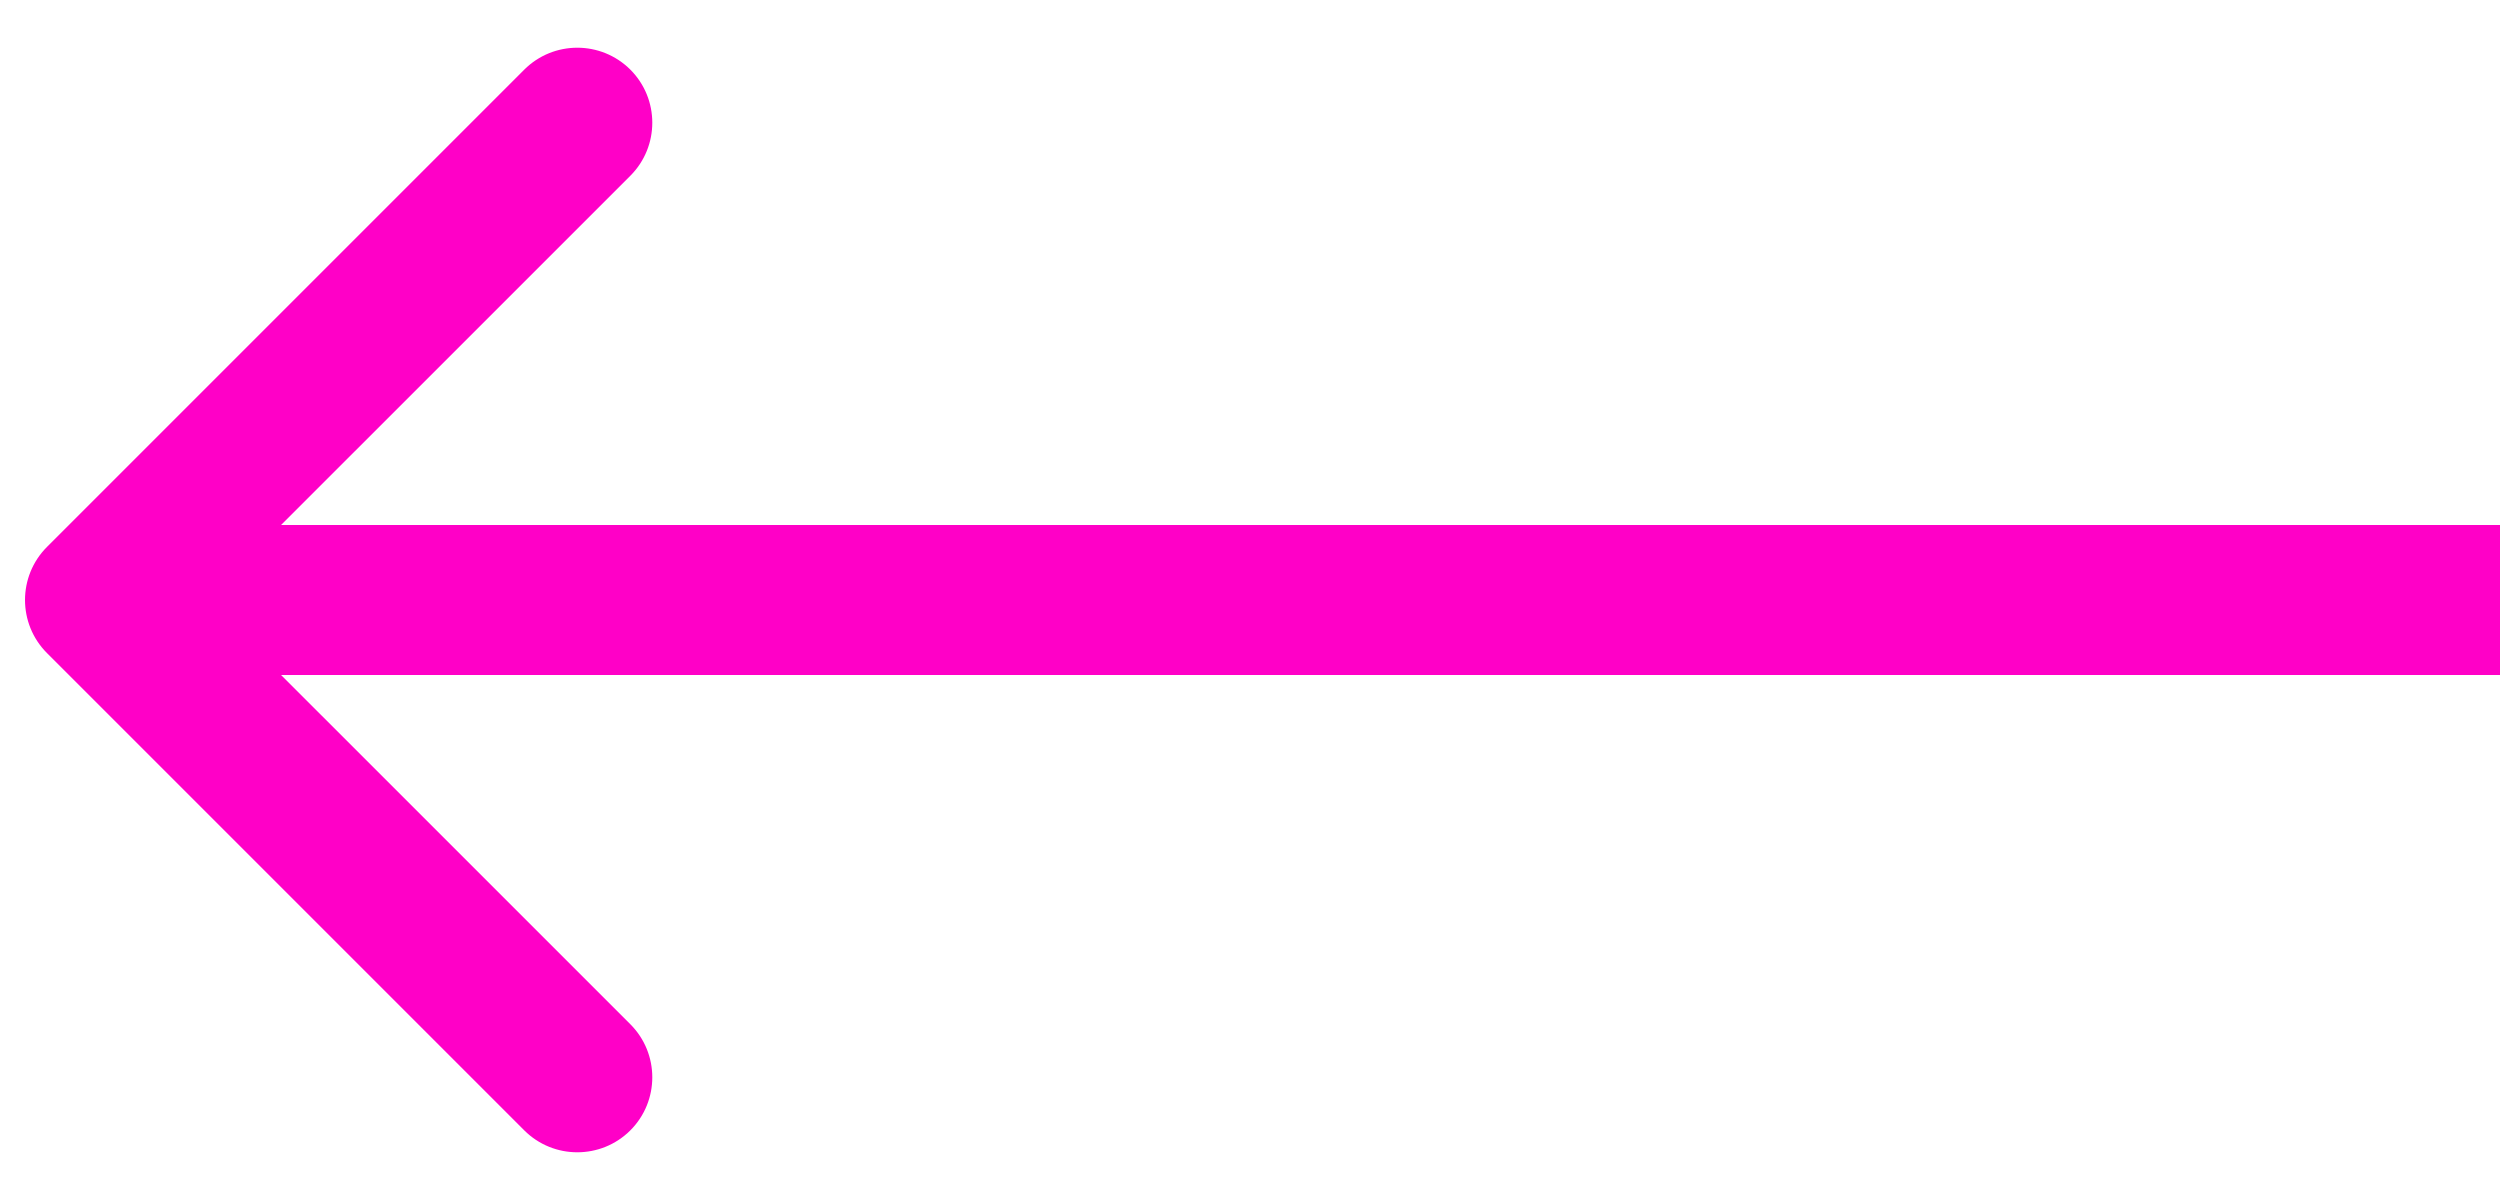
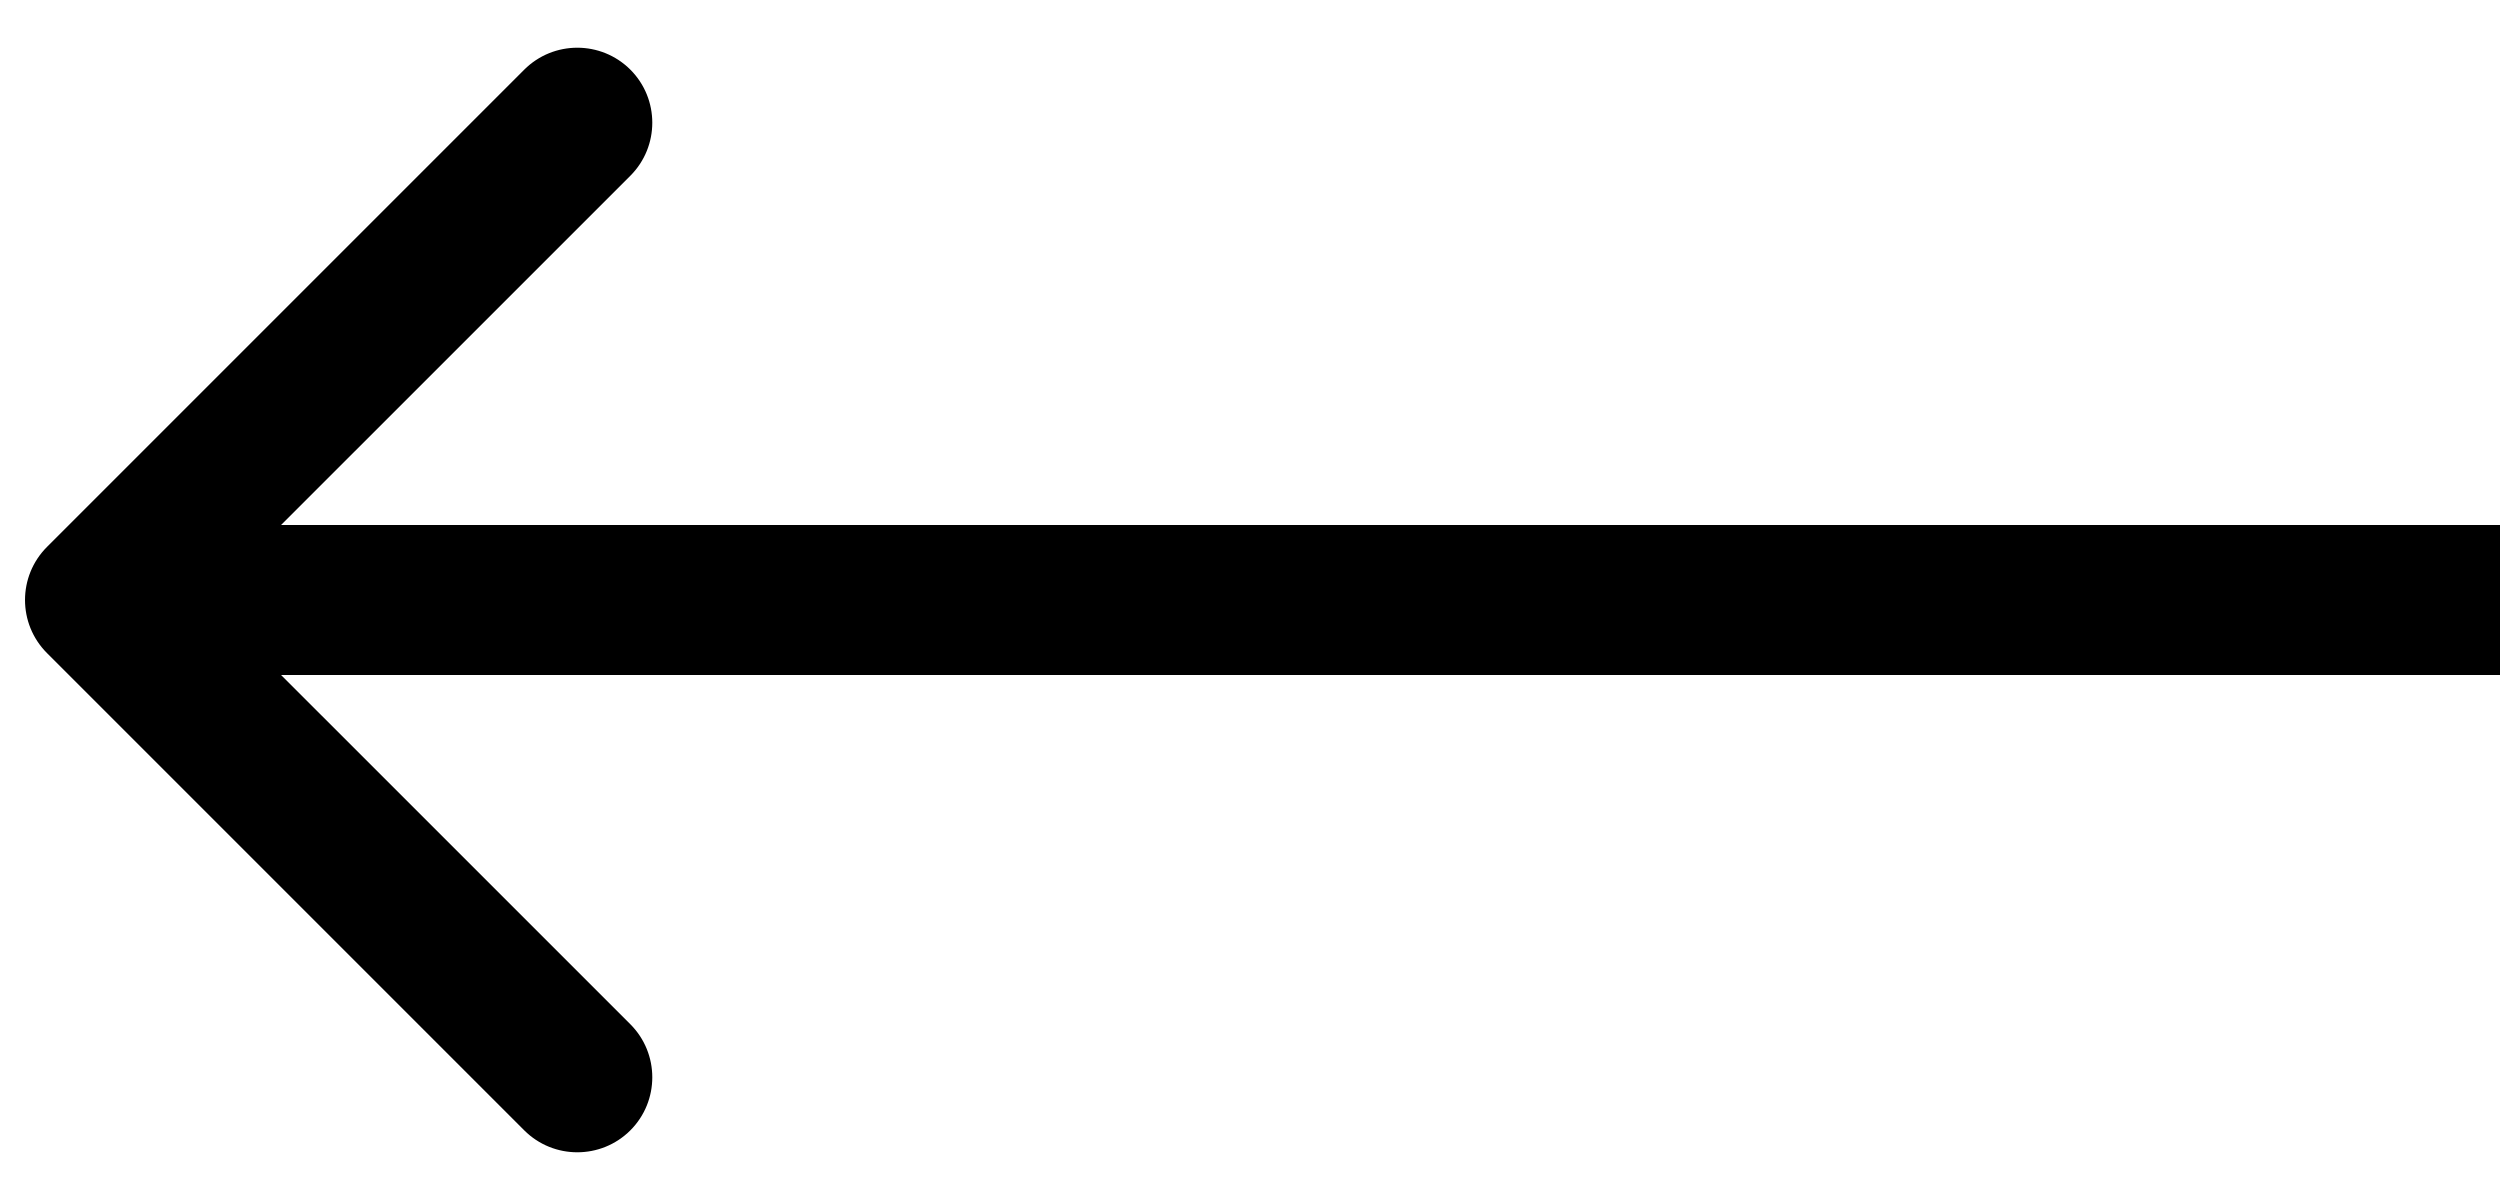
<svg xmlns="http://www.w3.org/2000/svg" width="50" height="24" viewBox="0 0 50 24" fill="none">
-   <path d="M0.939 10.939C0.354 11.525 0.354 12.475 0.939 13.061L10.485 22.607C11.071 23.192 12.021 23.192 12.607 22.607C13.192 22.021 13.192 21.071 12.607 20.485L4.121 12L12.607 3.515C13.192 2.929 13.192 1.979 12.607 1.393C12.021 0.808 11.071 0.808 10.485 1.393L0.939 10.939ZM50 10.5L2 10.5V13.5L50 13.5V10.5Z" fill="#FF00C7" />
+   <path d="M0.939 10.939C0.354 11.525 0.354 12.475 0.939 13.061L10.485 22.607C11.071 23.192 12.021 23.192 12.607 22.607C13.192 22.021 13.192 21.071 12.607 20.485L4.121 12L12.607 3.515C13.192 2.929 13.192 1.979 12.607 1.393C12.021 0.808 11.071 0.808 10.485 1.393L0.939 10.939ZM50 10.5L2 10.5V13.5L50 13.5V10.5Z" fill="#000000" />
</svg>
